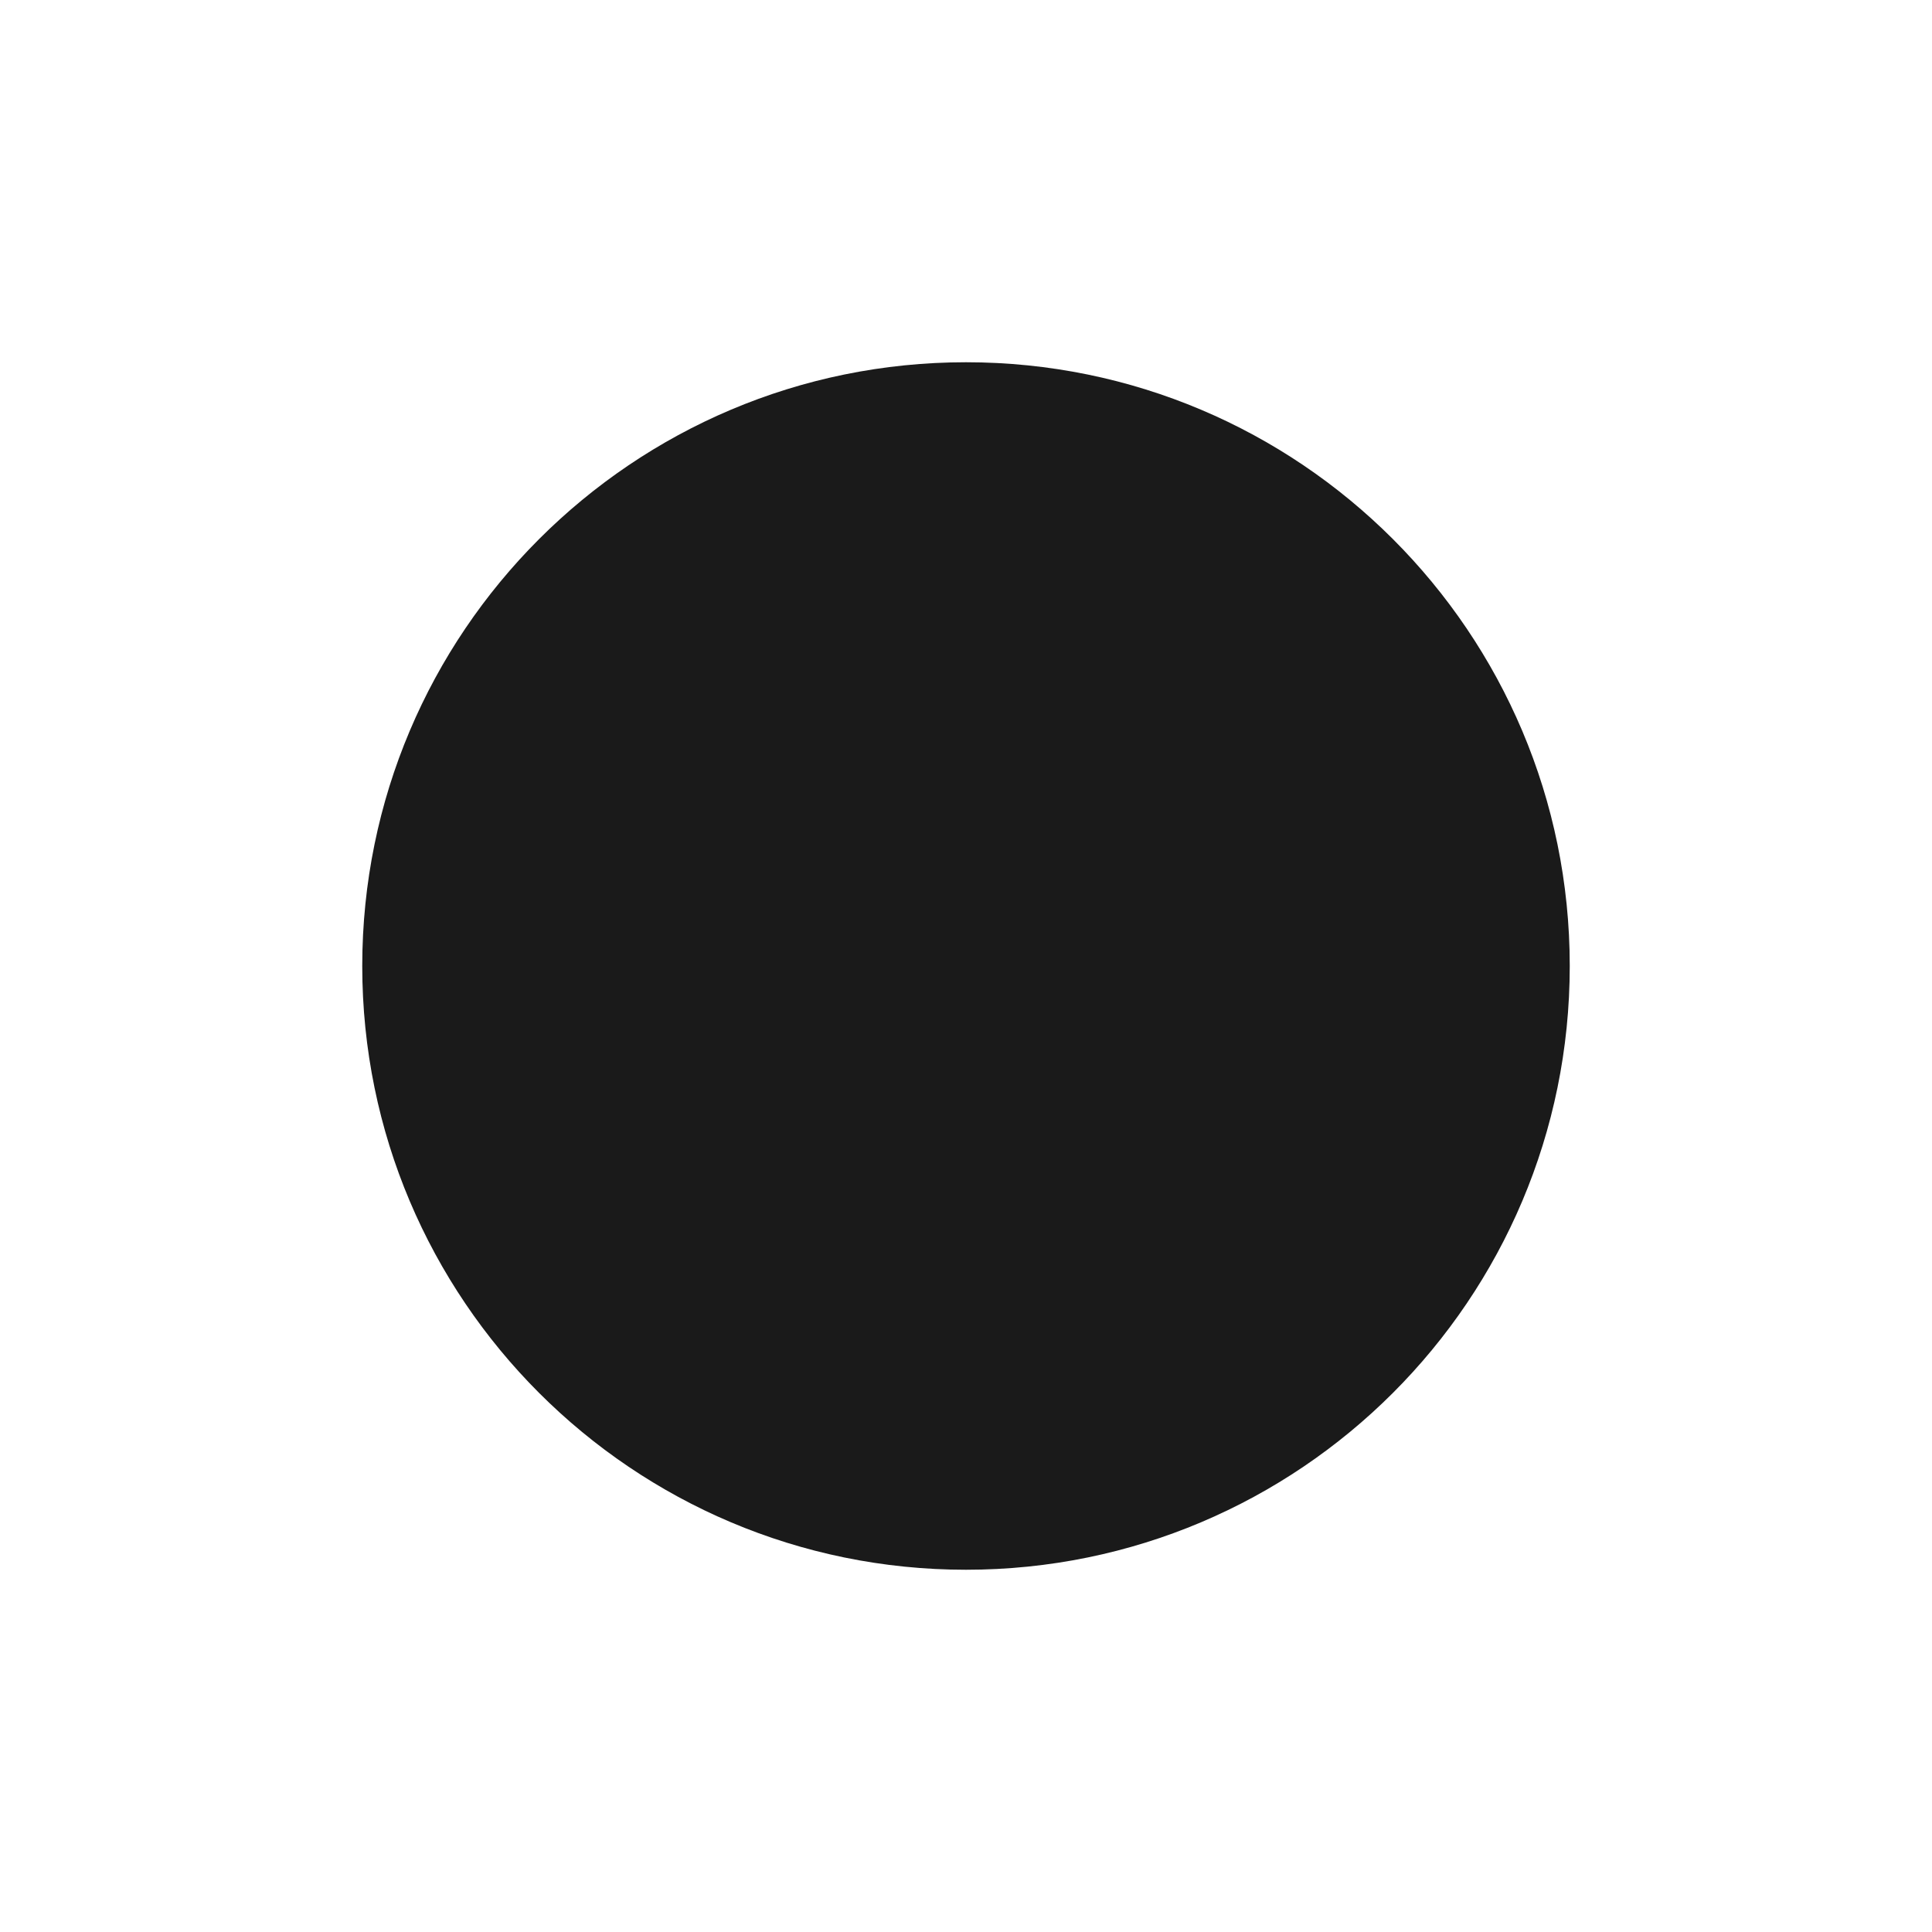
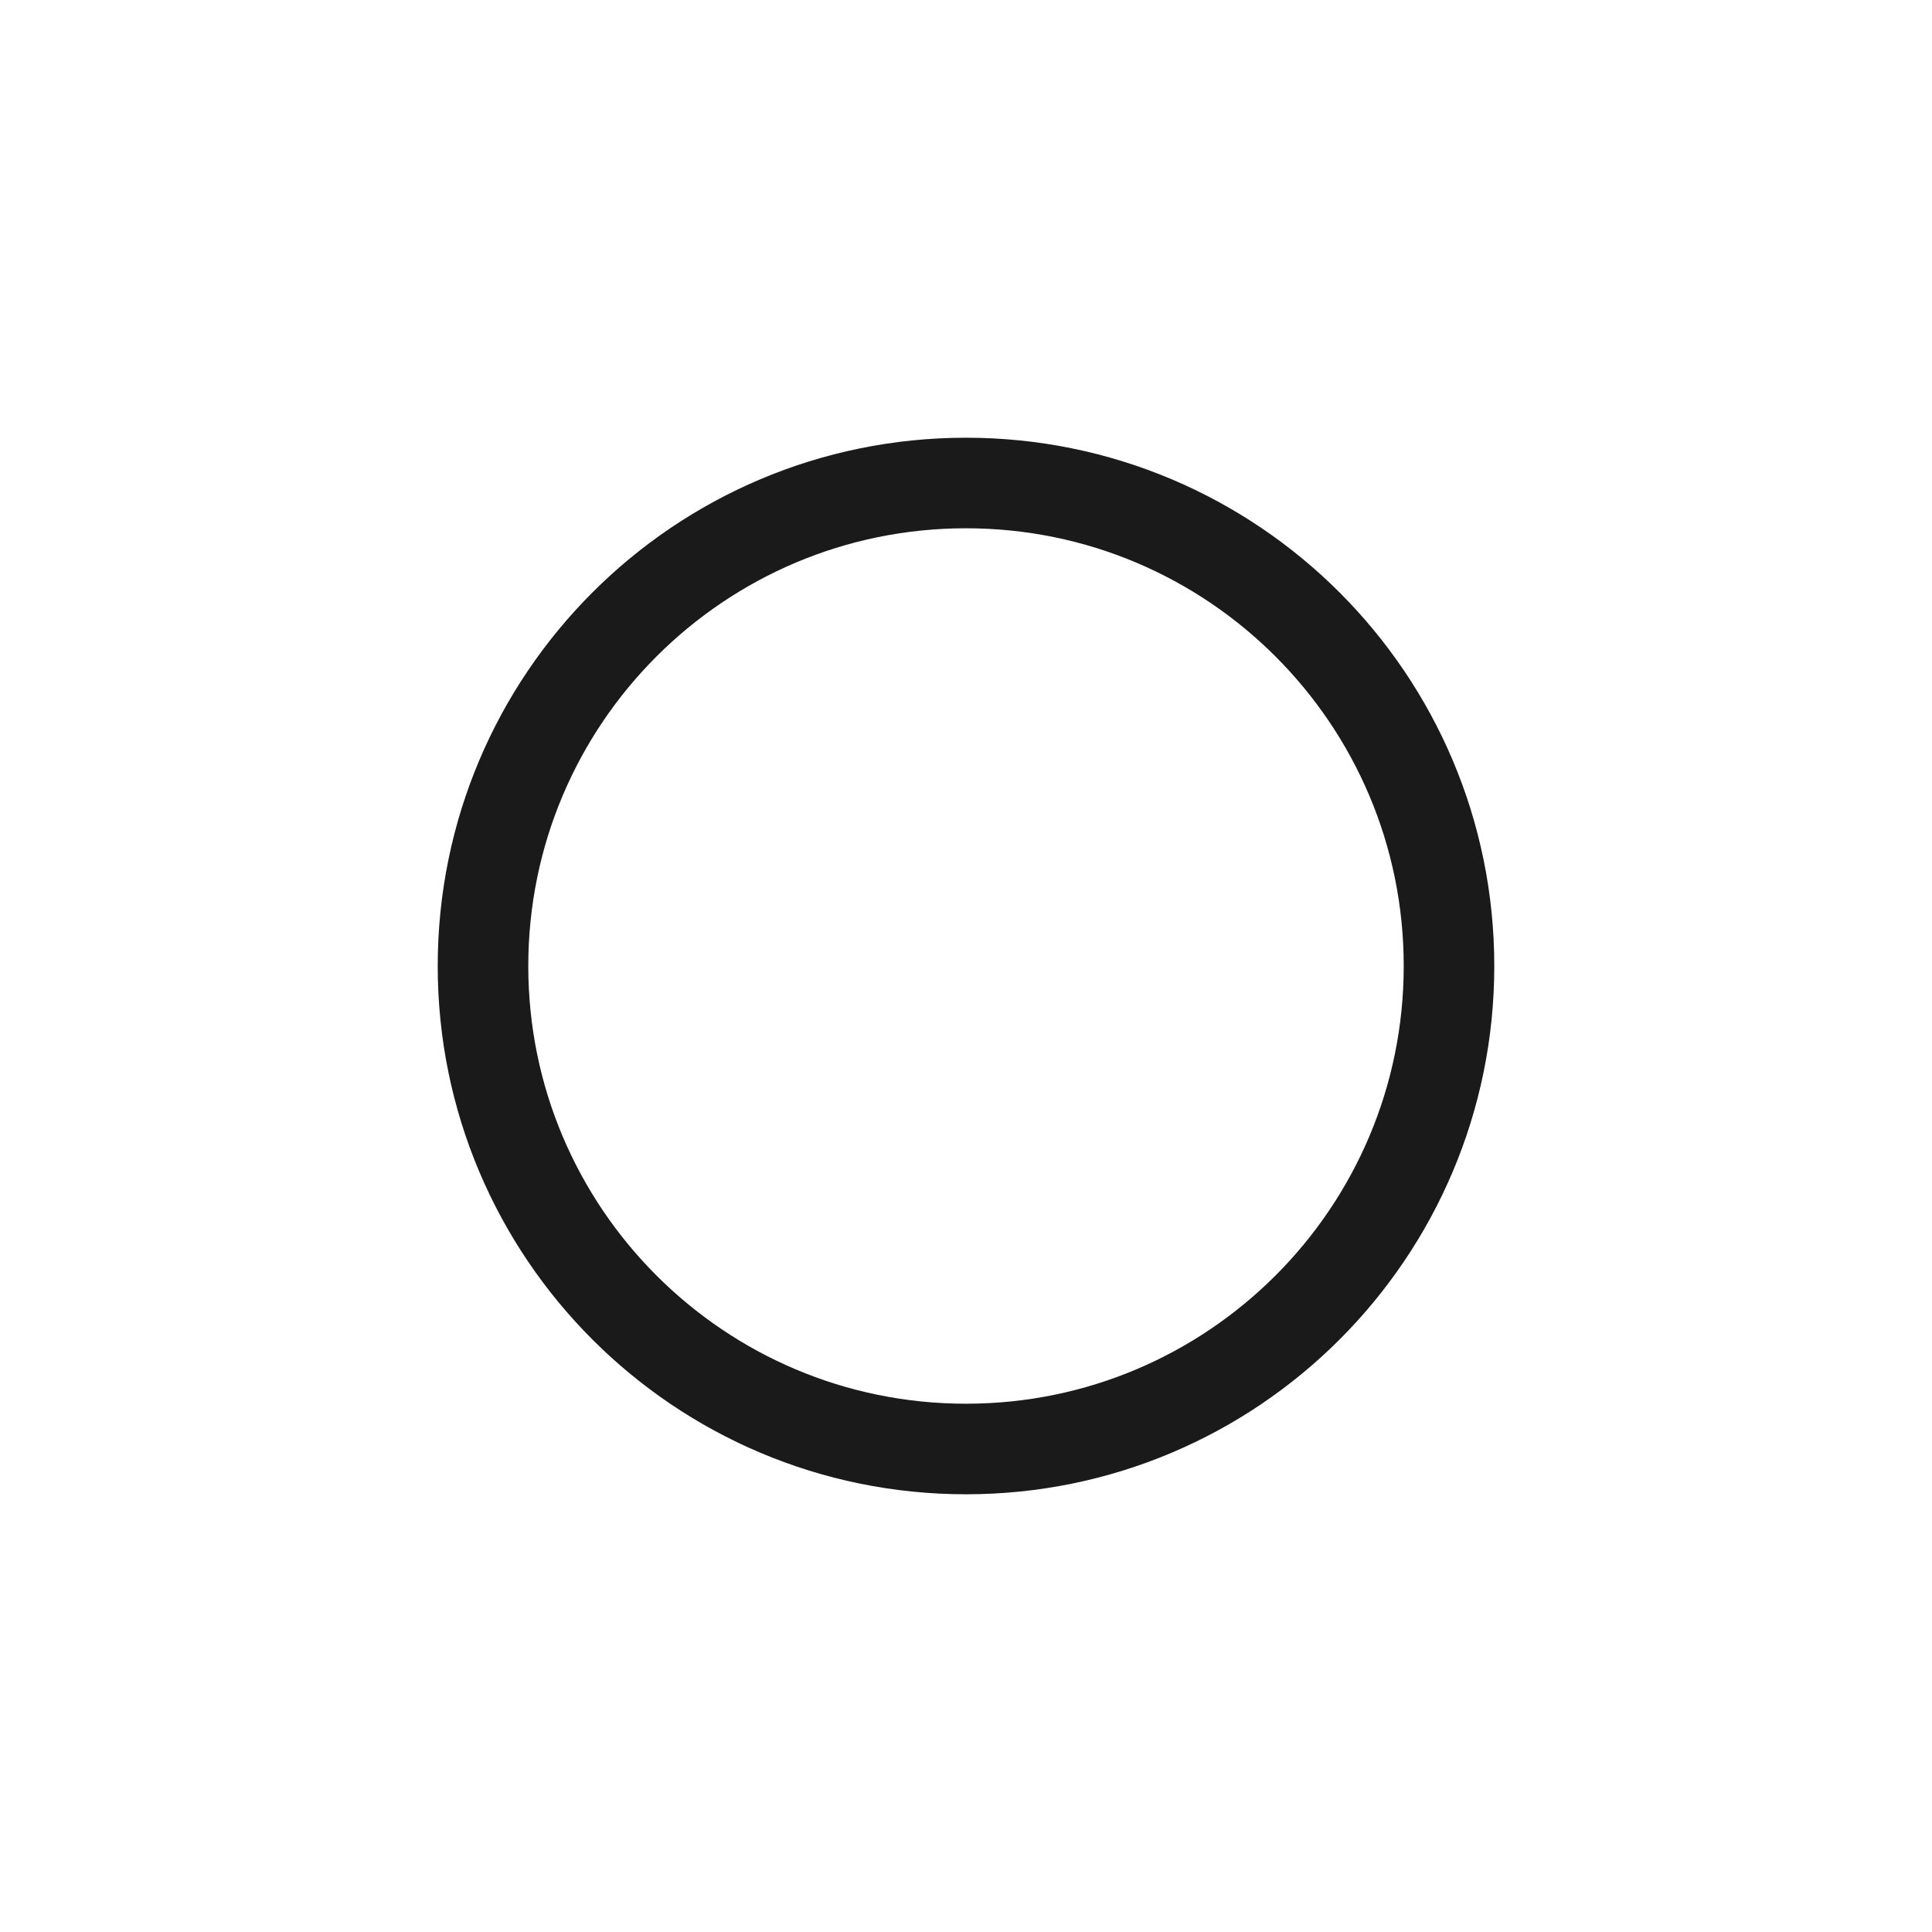
<svg xmlns="http://www.w3.org/2000/svg" viewBox="0 0 32 32">
-   <circle cx="16" cy="16" r="10" />
+   <circle cx="16" cy="16" r="8" fill="none" stroke-width="1.5" />
  <style>
-     circle { fill: #1a1a1a; }
+     circle { stroke: #1a1a1a; }
    @media (prefers-color-scheme: dark) {
-       circle { fill: #e5e5e5; }
+       circle { stroke: #e5e5e5; }
    }
  </style>
</svg>
